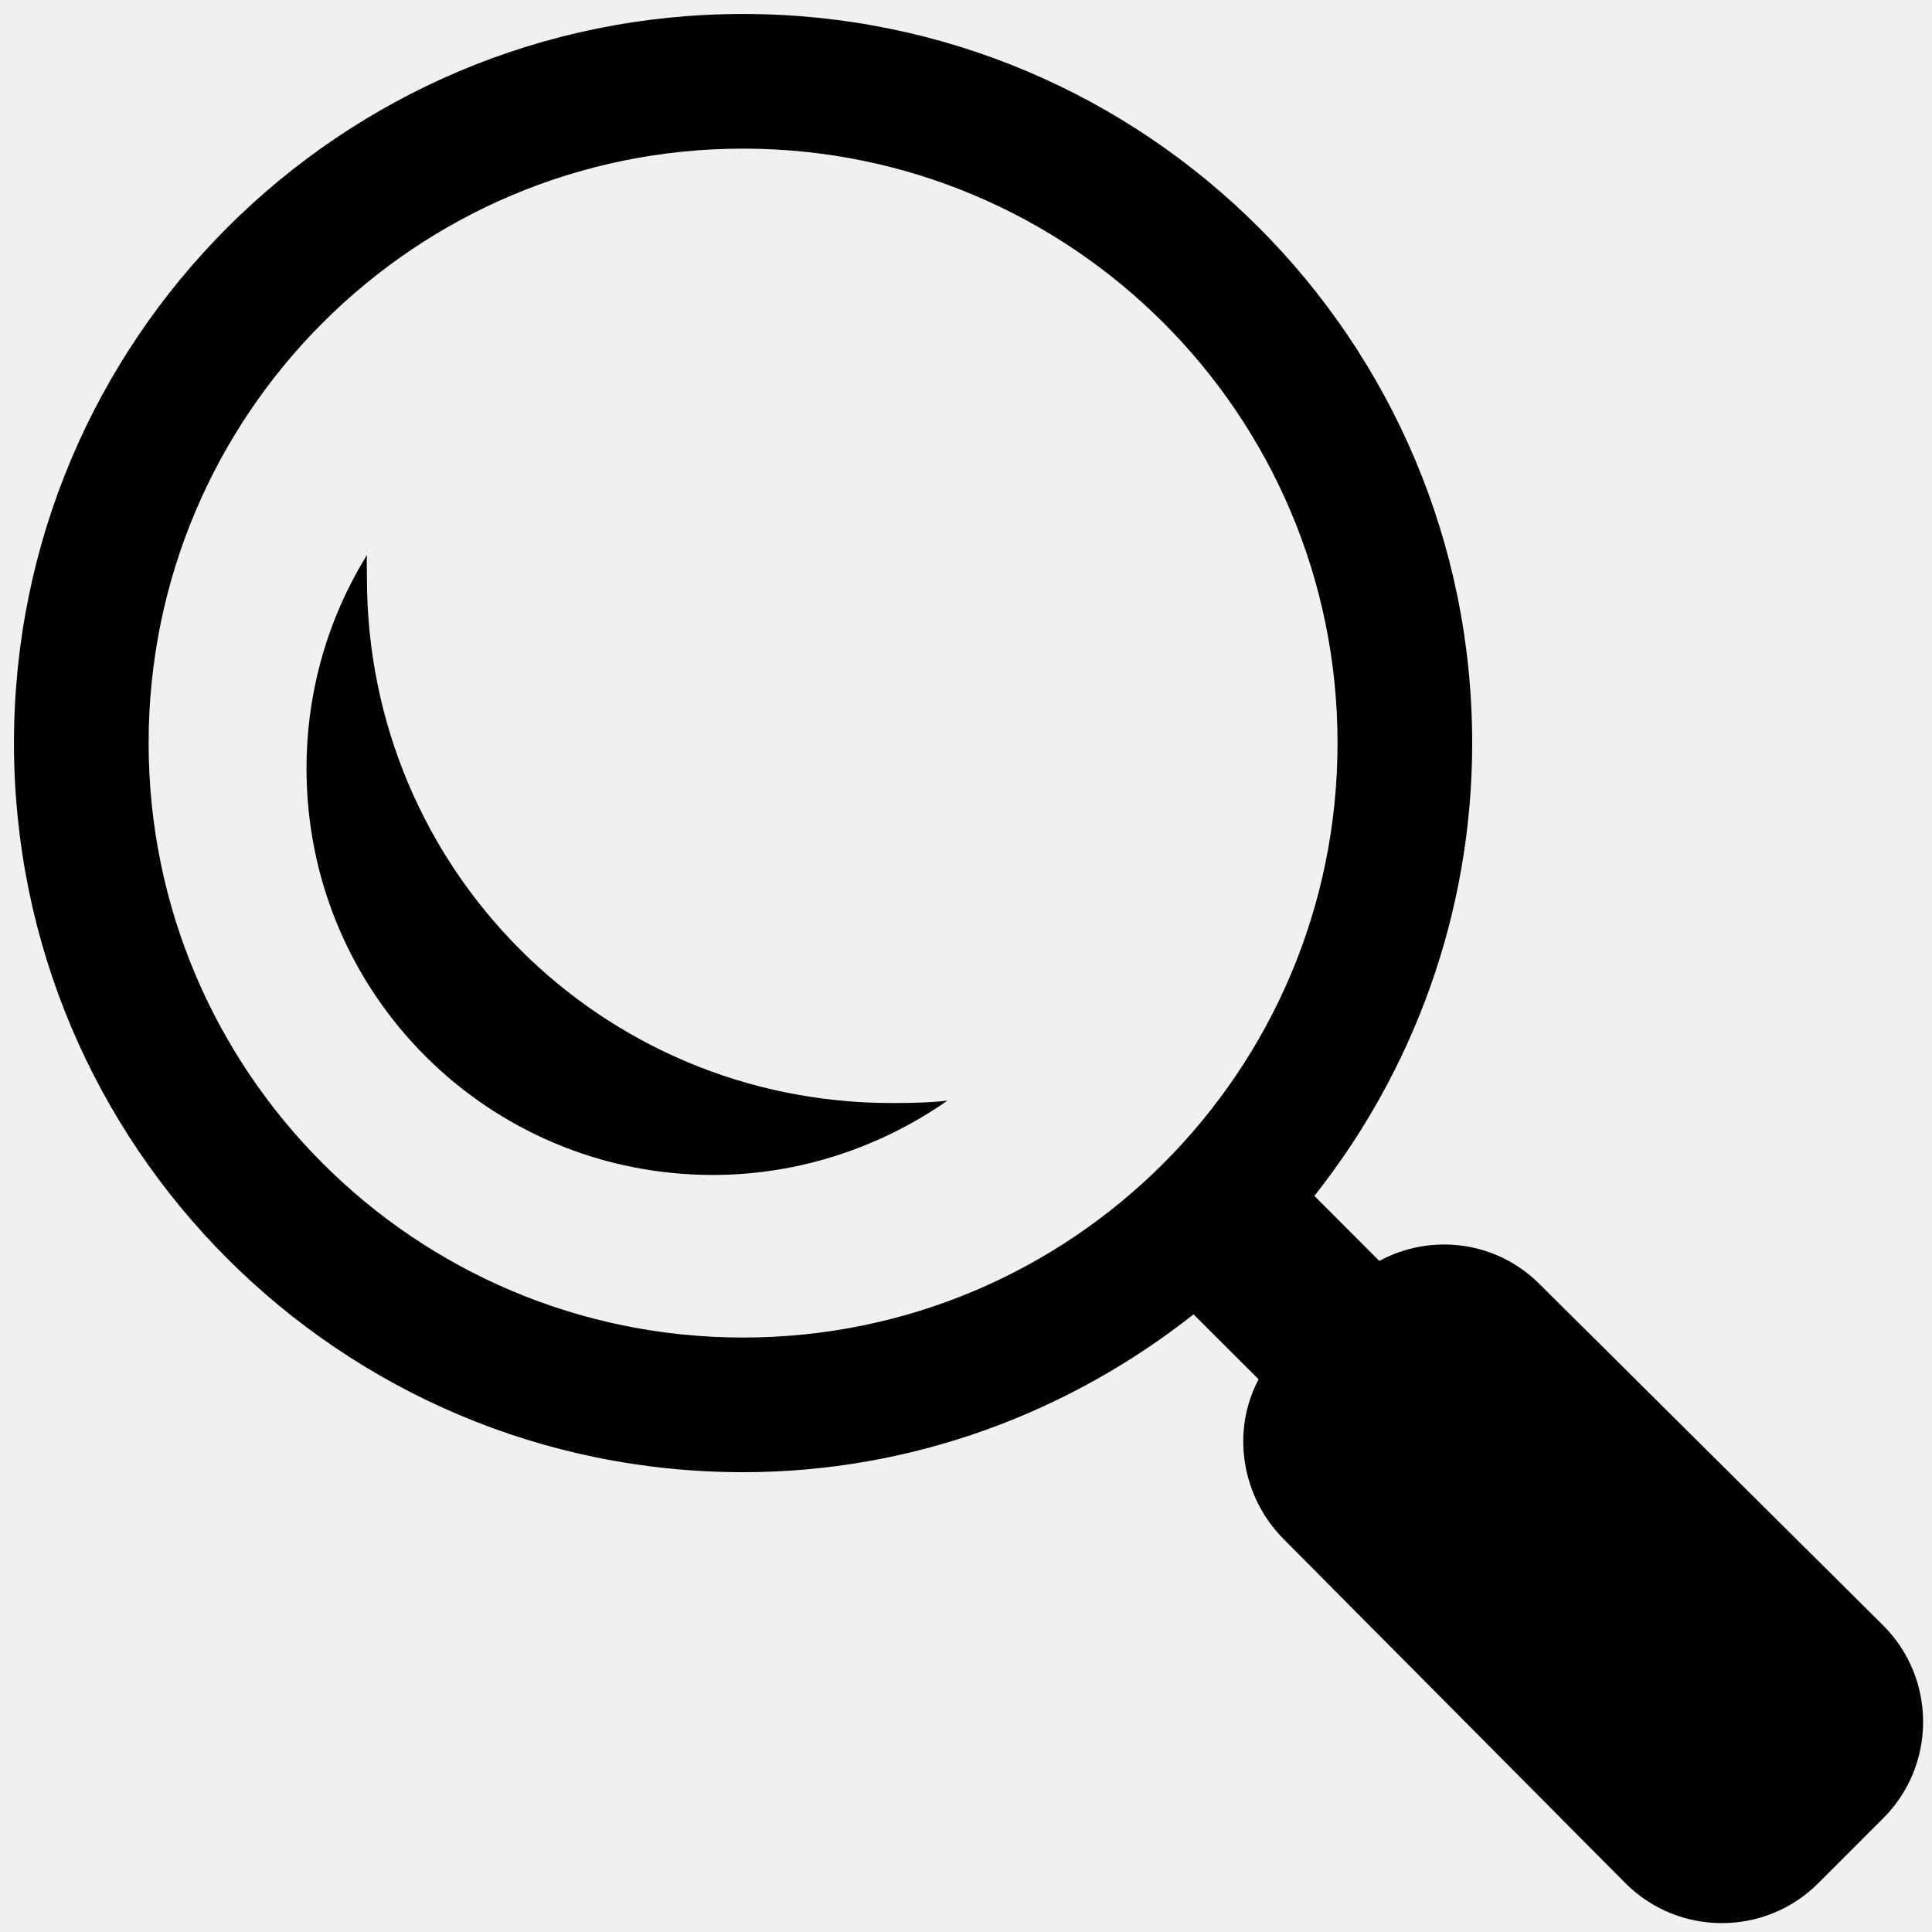
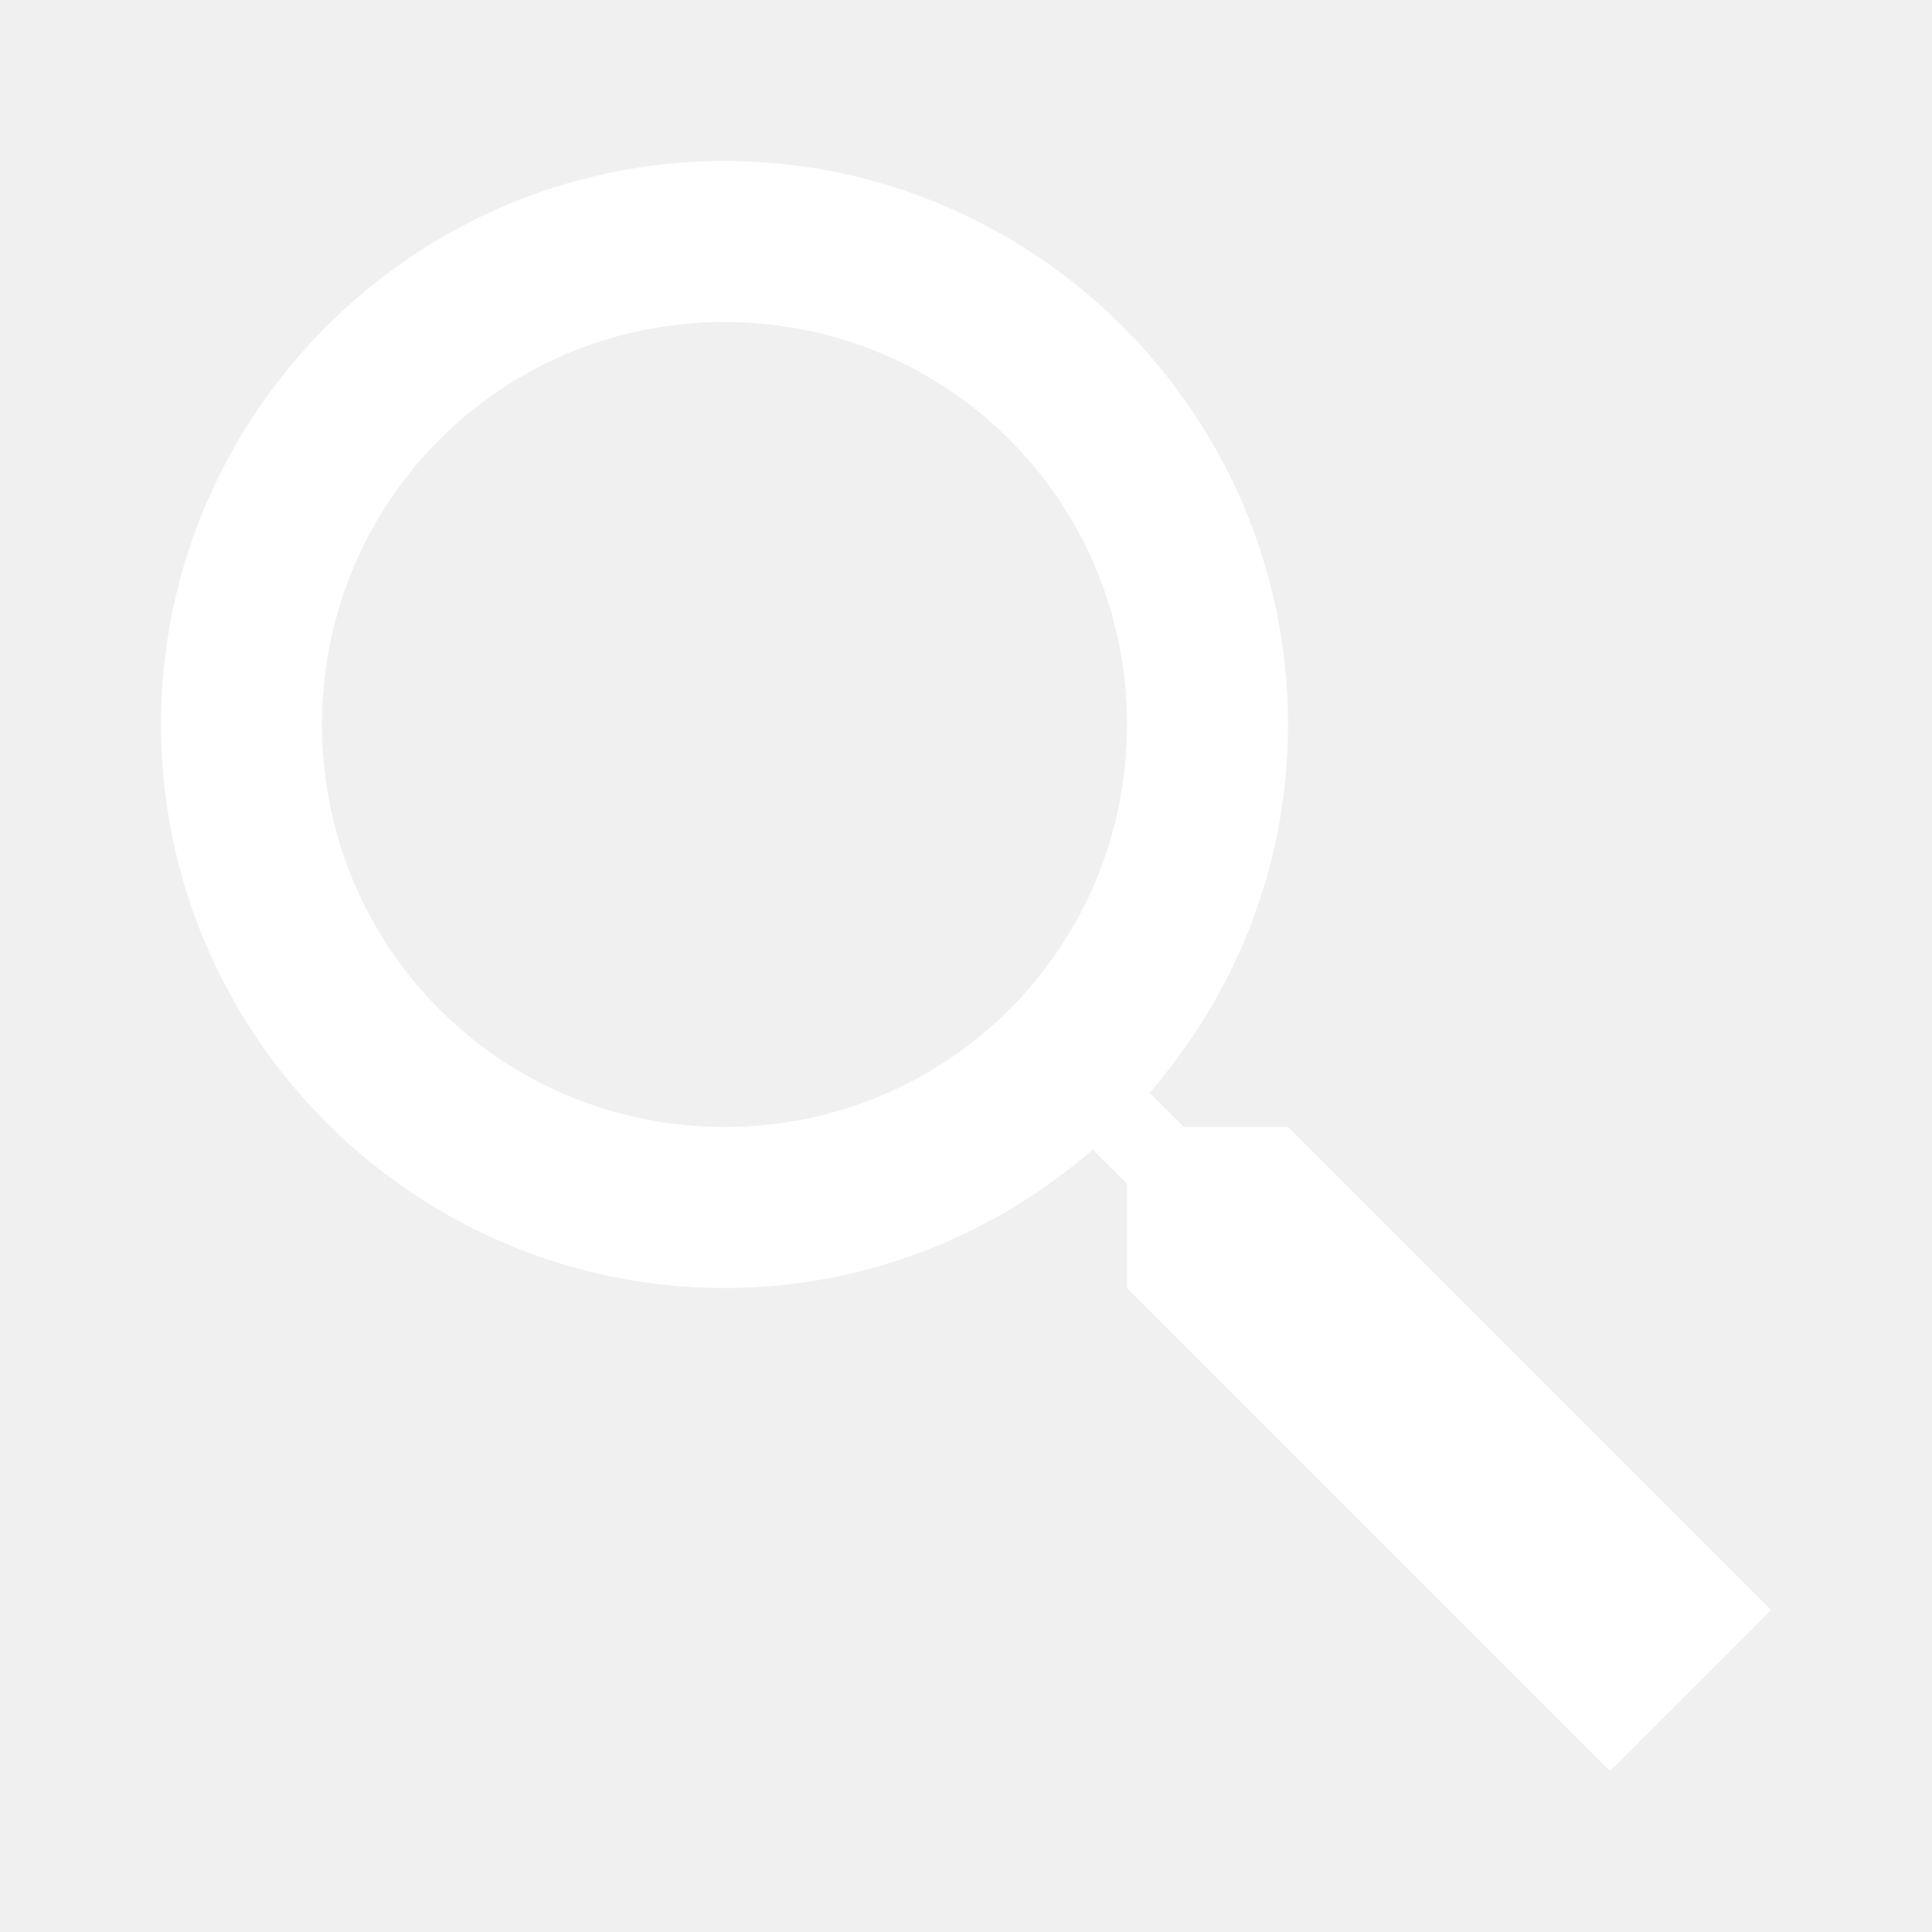
- <svg xmlns="http://www.w3.org/2000/svg" fill="#000000" viewBox="0 0 26 26" width="26px" height="26px">
-   <path d="M 10 0.188 C 4.578 0.188 0.188 4.578 0.188 10 C 0.188 15.422 4.578 19.812 10 19.812 C 12.289 19.812 14.395 19.004 16.062 17.688 L 16.938 18.562 C 16.57 19.254 16.699 20.137 17.281 20.719 L 21.875 25.344 C 22.59 26.059 23.754 26.059 24.469 25.344 L 25.344 24.469 C 26.059 23.754 26.059 22.59 25.344 21.875 L 20.719 17.281 C 20.133 16.695 19.254 16.594 18.562 16.969 L 17.688 16.094 C 19.012 14.422 19.812 12.301 19.812 10 C 19.812 4.578 15.422 0.188 10 0.188 Z M 10 2 C 14.418 2 18 5.582 18 10 C 18 14.418 14.418 18 10 18 C 5.582 18 2 14.418 2 10 C 2 5.582 5.582 2 10 2 Z M 4.938 7.469 C 4.422 8.305 4.125 9.289 4.125 10.344 C 4.125 13.371 6.566 15.812 9.594 15.812 C 10.762 15.812 11.859 15.434 12.75 14.812 C 12.512 14.84 12.246 14.844 12 14.844 C 8.086 14.844 4.938 11.695 4.938 7.781 C 4.938 7.676 4.934 7.574 4.938 7.469 Z" />
+ <svg xmlns="http://www.w3.org/2000/svg" fill="#ffffff" viewBox="0 0 24 24" width="18px" height="18px">
+   <path d="M 9 2 C 5.146 2 2 5.146 2 9 C 2 12.854 5.146 16 9 16 C 10.748 16 12.345 15.348 13.574 14.281 L 14 14.707 L 14 16 L 20 22 L 22 20 L 16 14 L 14.707 14 L 14.281 13.574 C 15.348 12.345 16 10.748 16 9 C 16 5.146 12.854 2 9 2 z M 9 4 C 11.773 4 14 6.227 14 9 C 14 11.773 11.773 14 9 14 C 6.227 14 4 11.773 4 9 C 4 6.227 6.227 4 9 4 z" />
</svg>
